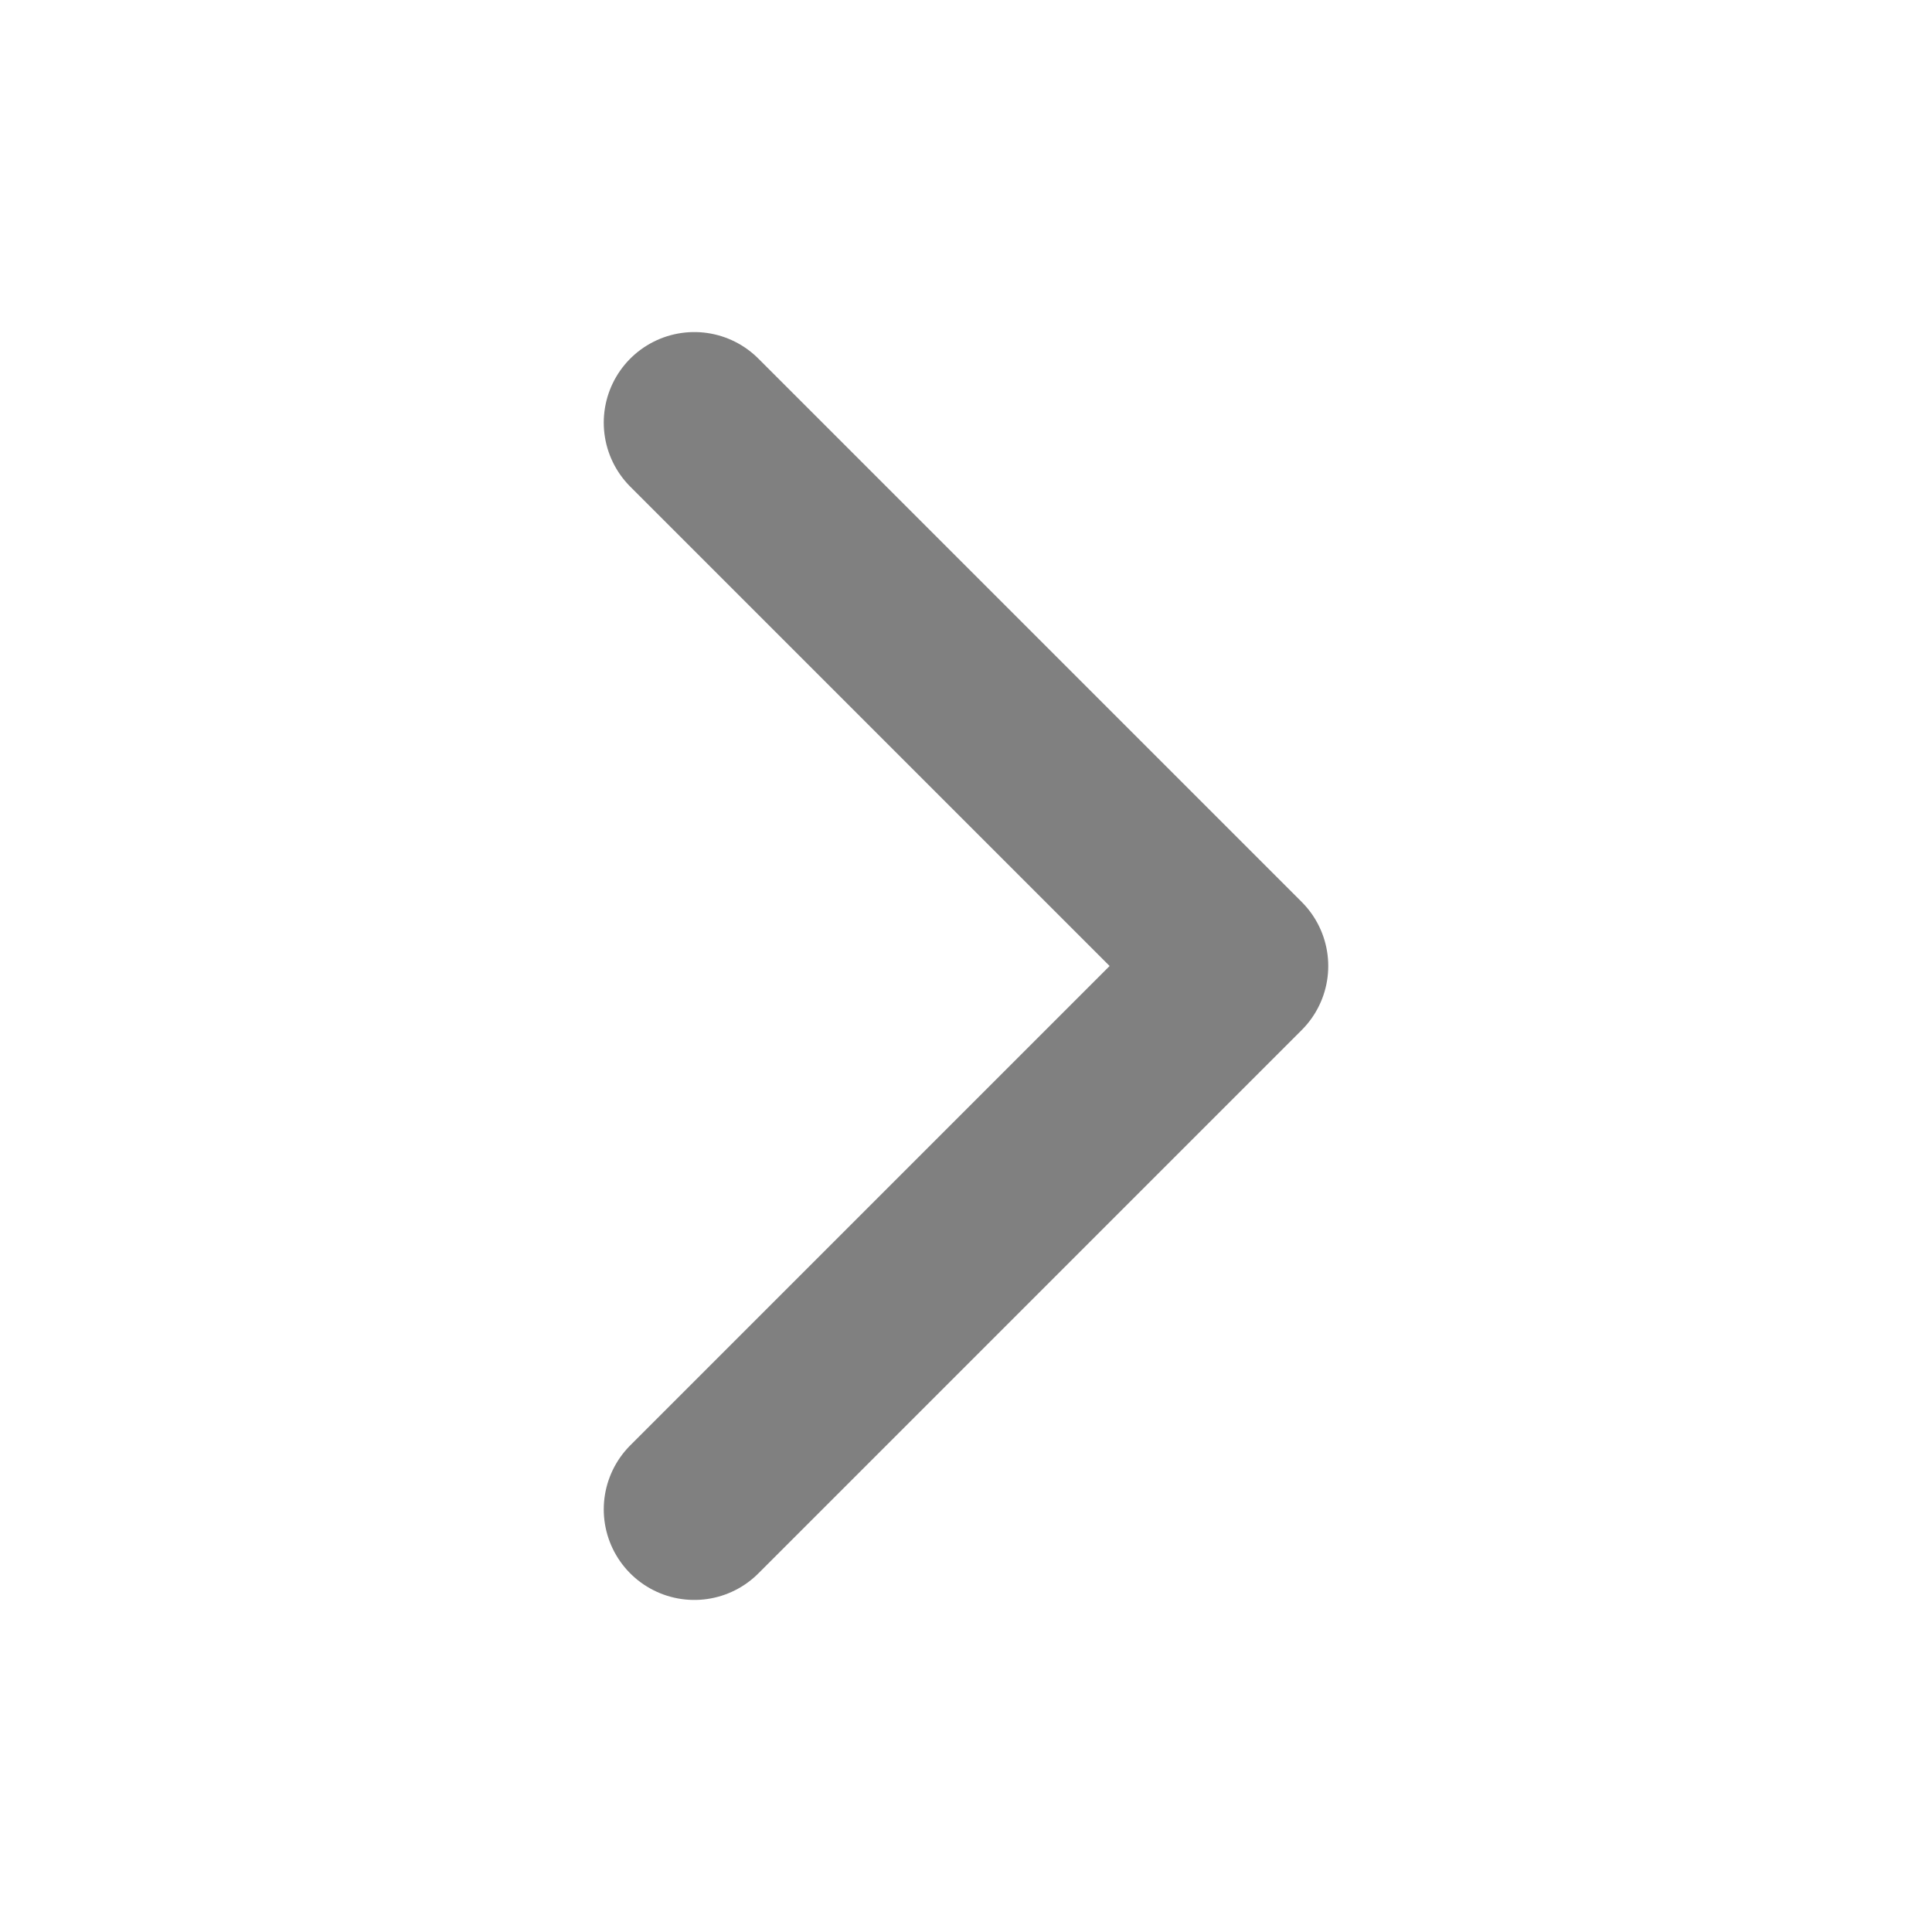
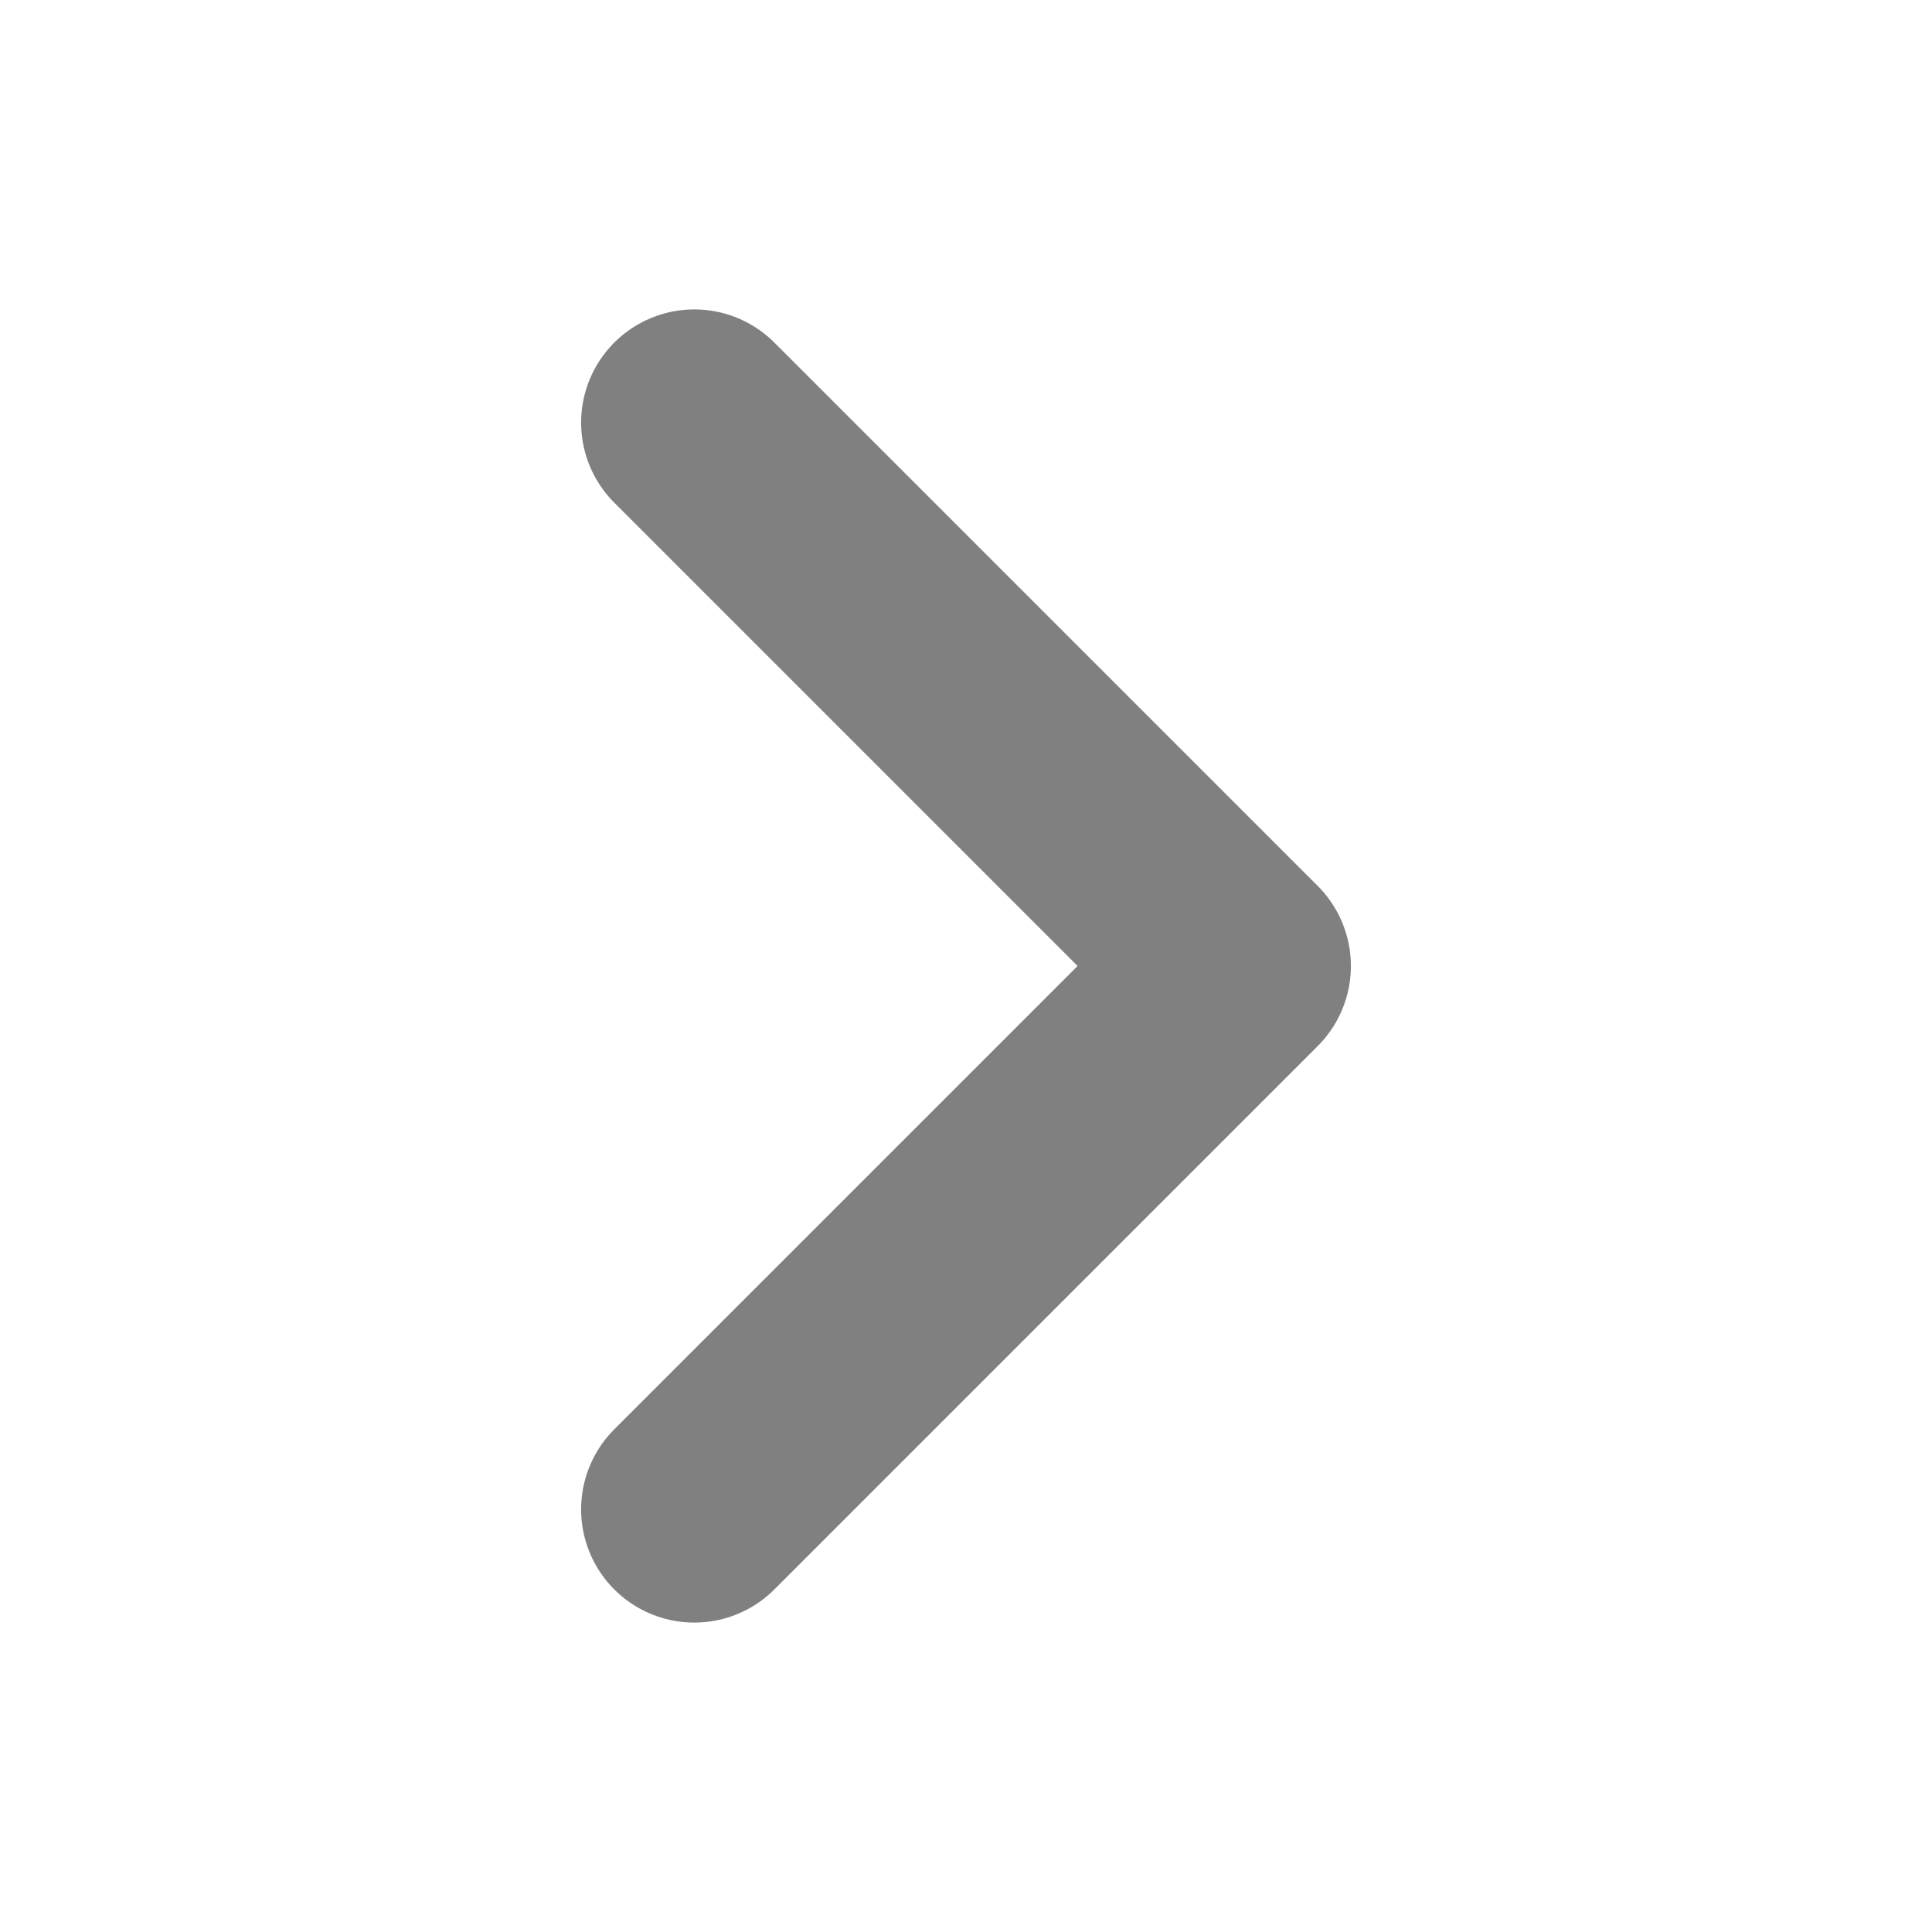
<svg xmlns="http://www.w3.org/2000/svg" class="ionicon" viewBox="0 0 512 512">
-   <path fill="none" stroke="#808080" stroke-linecap="round" stroke-linejoin="round" stroke-width="48" d="M184 112l144 144-144 144" />
+   <path fill="none" stroke="#808080" stroke-linecap="round" stroke-linejoin="round" stroke-width="60" d="M184 112l144 144-144 144" />
</svg>
